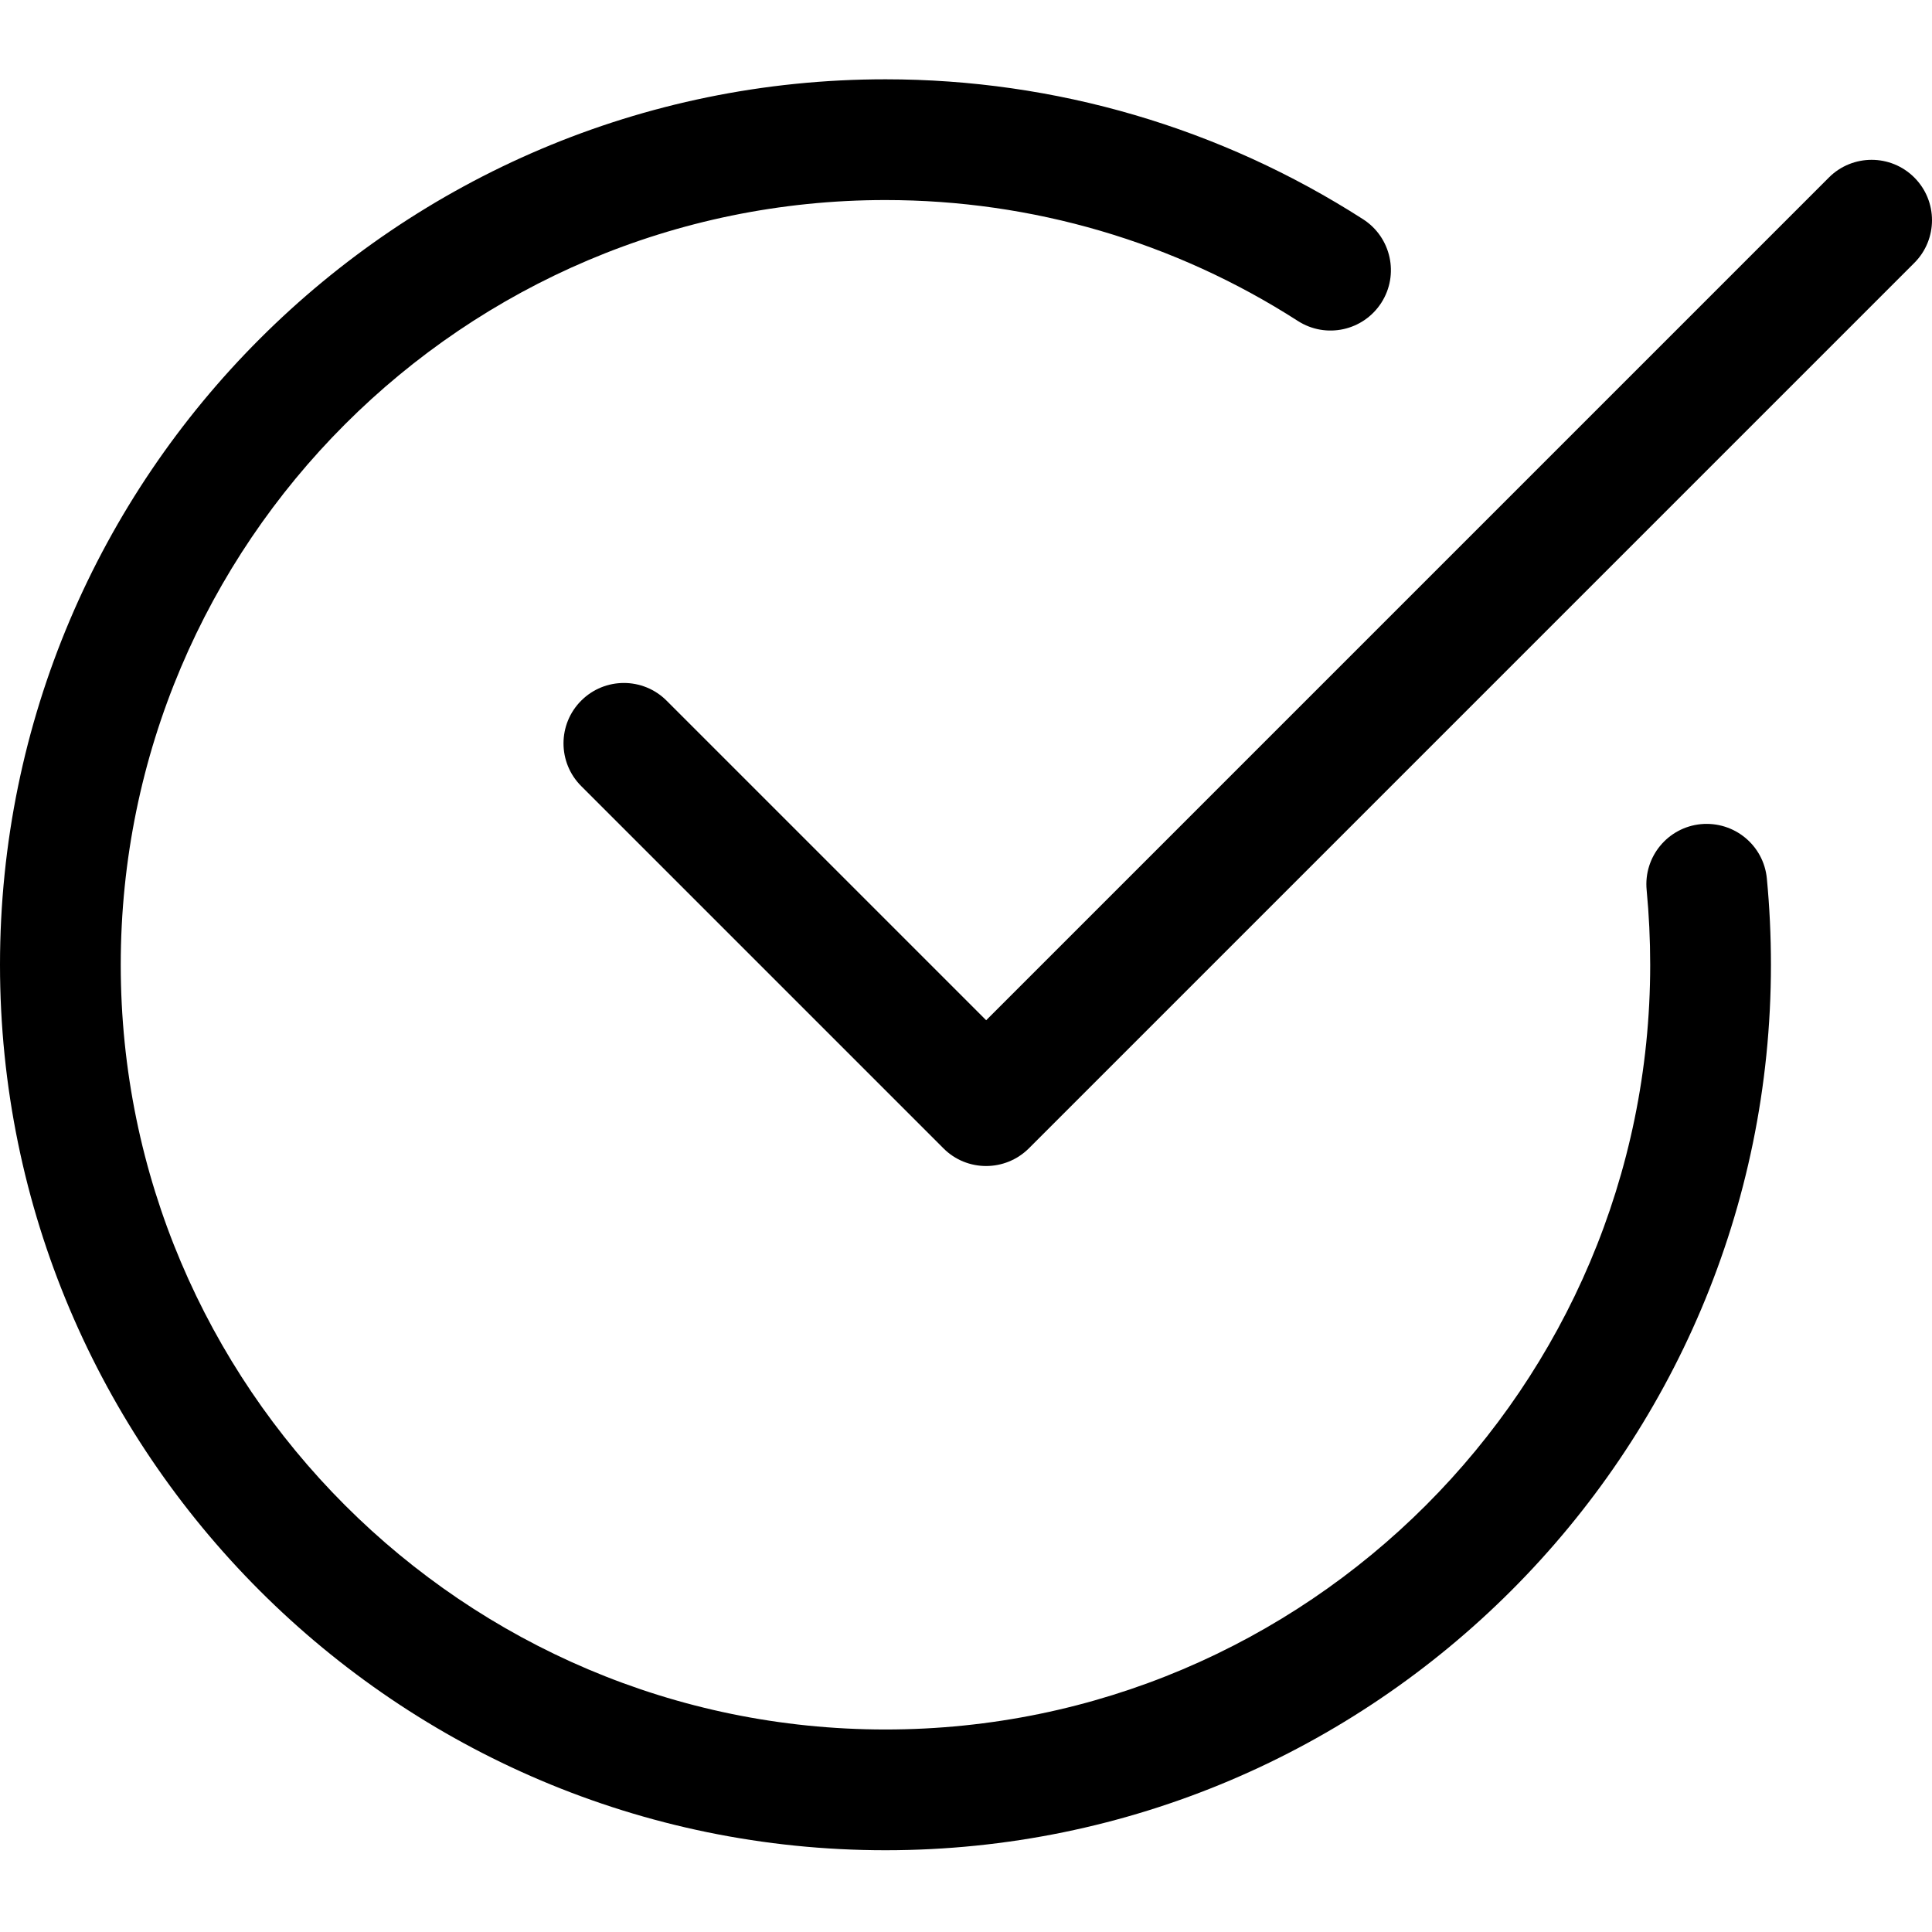
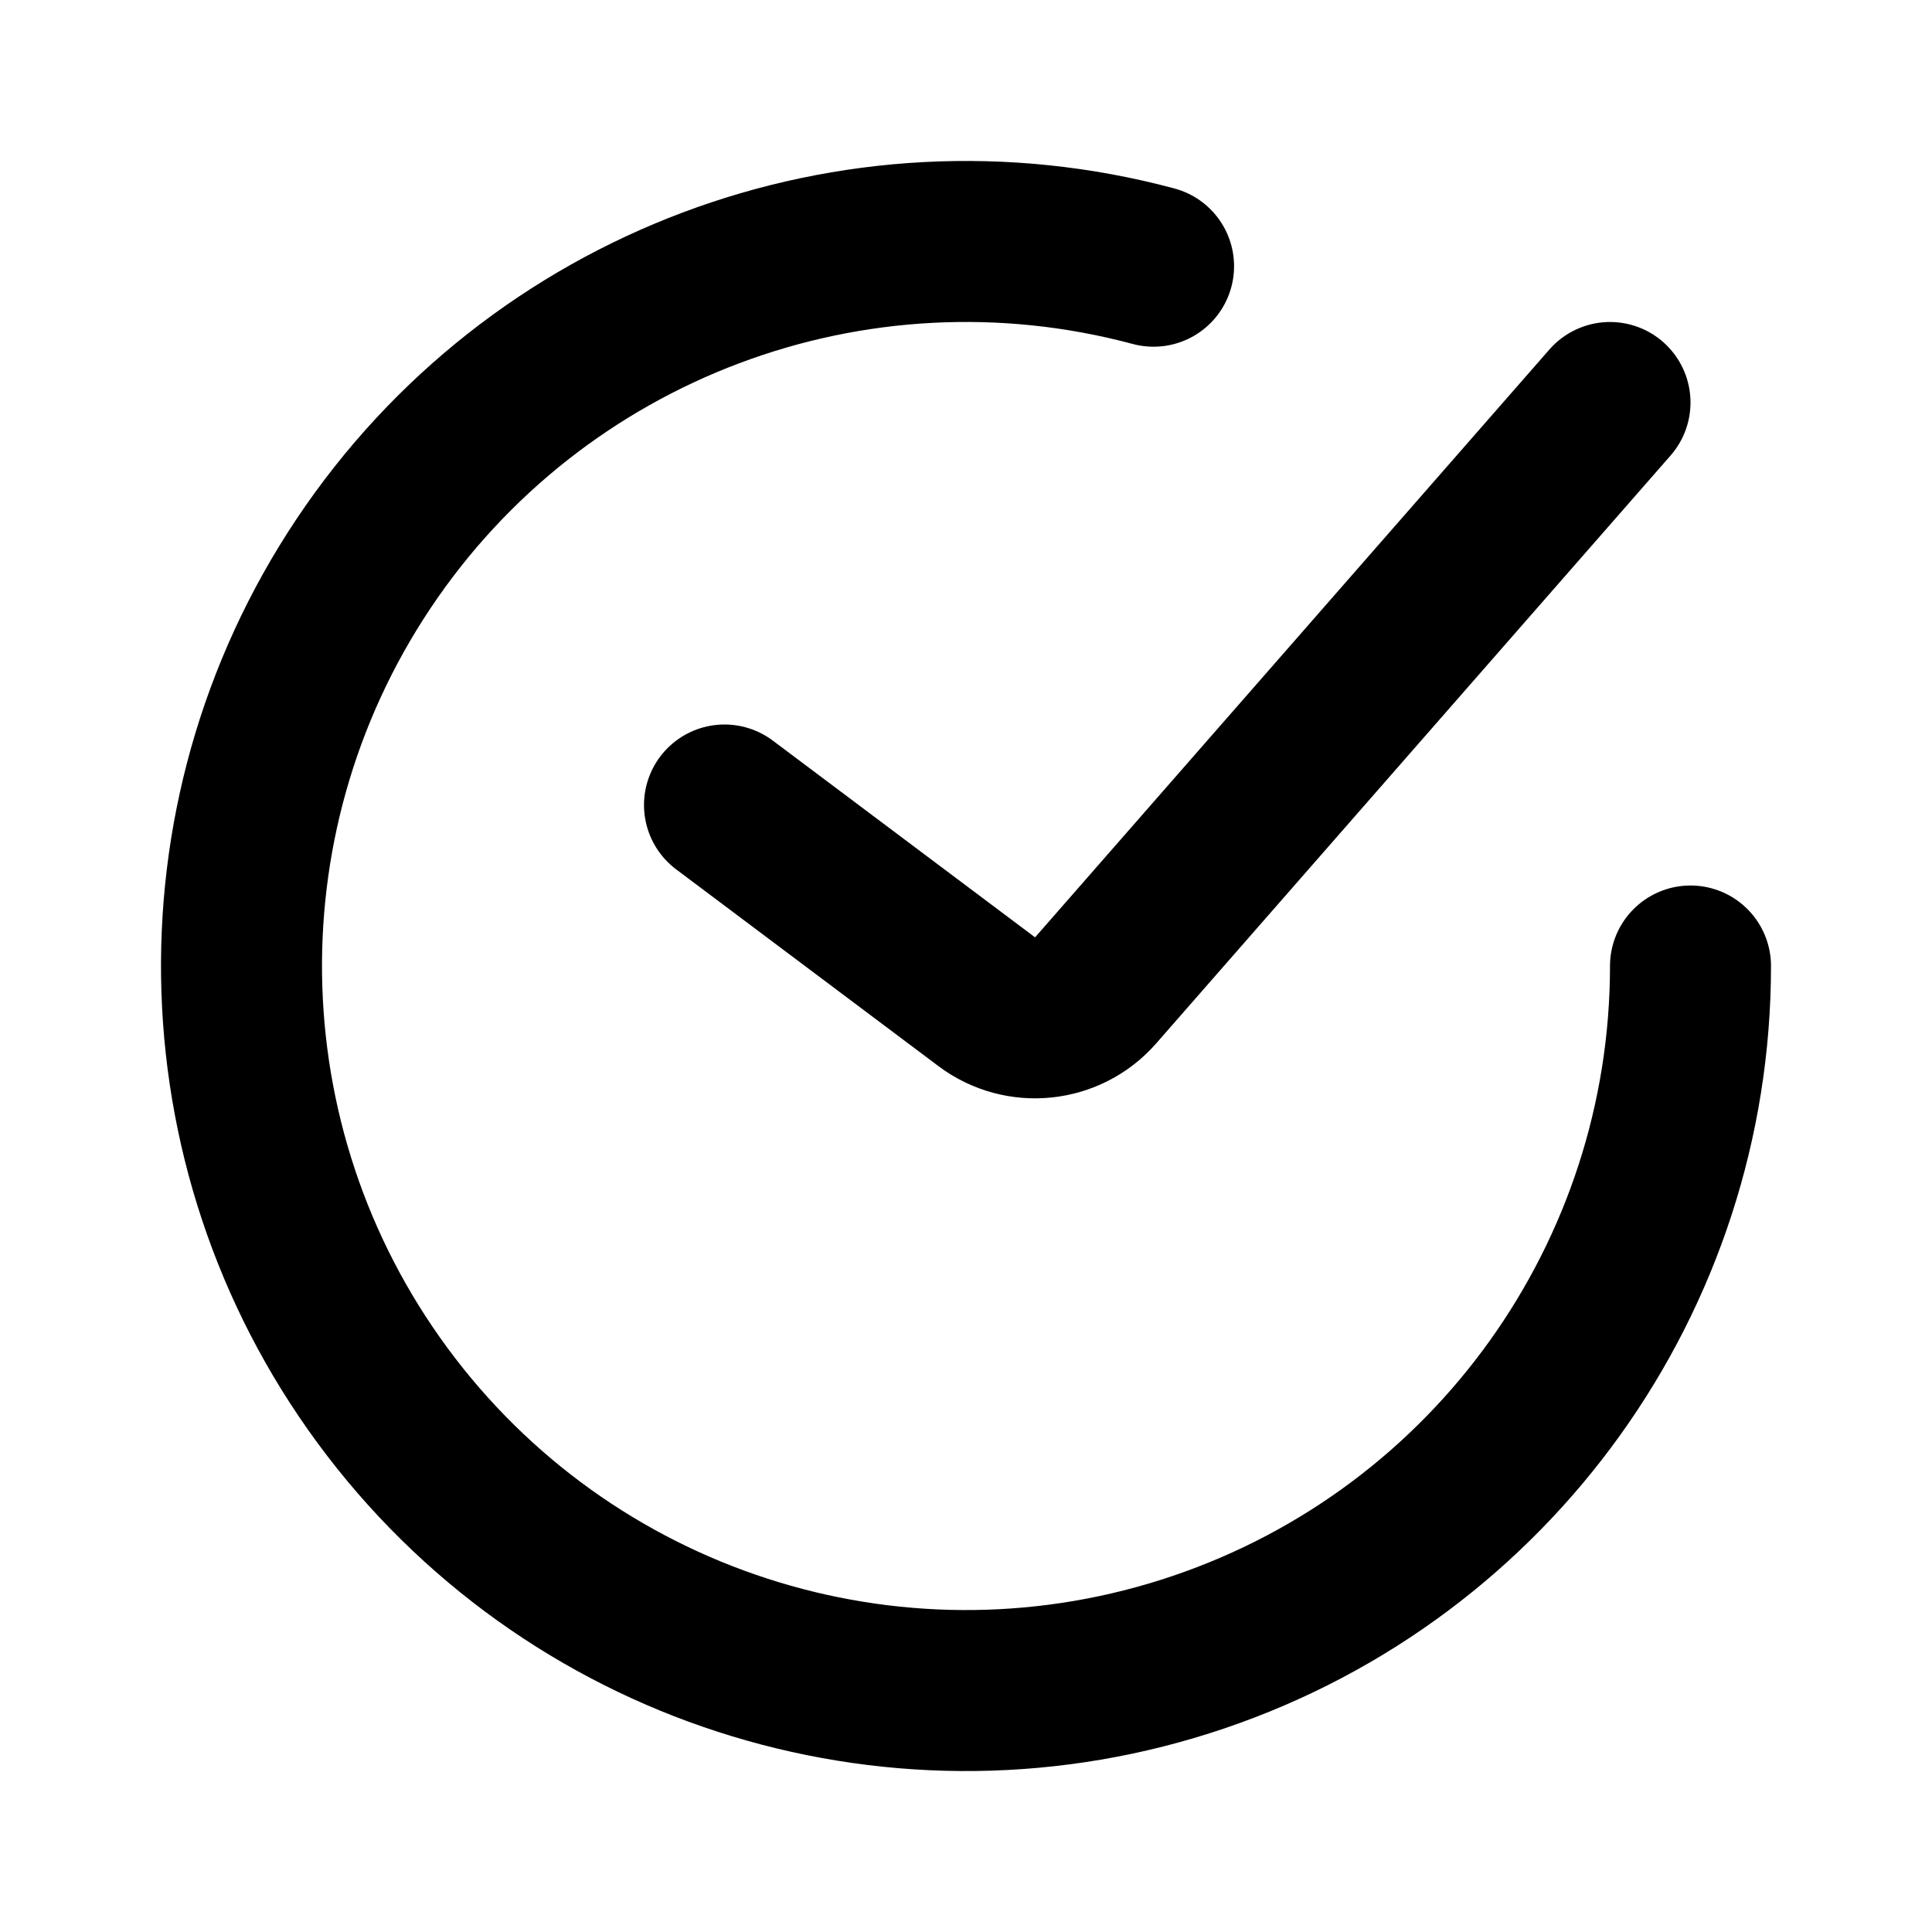
- <svg xmlns="http://www.w3.org/2000/svg" height="512pt" viewBox="0 -21 512.016 512" width="512pt">
-   <path d="m234.668 469.34c-129.387 0-234.668-105.277-234.668-234.664s105.281-234.668 234.668-234.668c44.992 0 88.766 12.82 126.59 37.098 7.426 4.781 9.602 14.68 4.82 22.125-4.797 7.445-14.676 9.598-22.121 4.82-32.641-20.973-70.441-32.043-109.289-32.043-111.746 0-202.668 90.922-202.668 202.668 0 111.742 90.922 202.664 202.668 202.664 111.742 0 202.664-90.922 202.664-202.664 0-6.68-.32-13.293-.938-19.797-.852-8.812 5.59-16.621 14.379-17.473 8.832-.812 16.617 5.59 17.473 14.379.723 7.531 1.086 15.168 1.086 22.891 0 129.387-105.277 234.664-234.664 234.664zm0 0" />
-   <path d="m261.332 288.008c-4.094 0-8.191-1.559-11.305-4.691l-96-96c-6.25-6.254-6.25-16.387 0-22.637s16.383-6.25 22.633 0l84.695 84.695 223.336-223.34c6.254-6.25 16.387-6.25 22.637 0s6.25 16.383 0 22.633l-234.668 234.668c-3.137 3.113-7.23 4.672-11.328 4.672zm0 0" />
+ <svg xmlns="http://www.w3.org/2000/svg" width="24" height="24" viewBox="0 0 24 24">
+   <g fill="none" stroke="currentColor" stroke-linecap="round" stroke-width="2">
+     <path d="m9 10l3.258 2.444a1 1 0 0 0 1.353-.142L20 5" />
+     <path d="M21 12a9 9 0 1 1-6.67-8.693" />
+   </g>
</svg>
